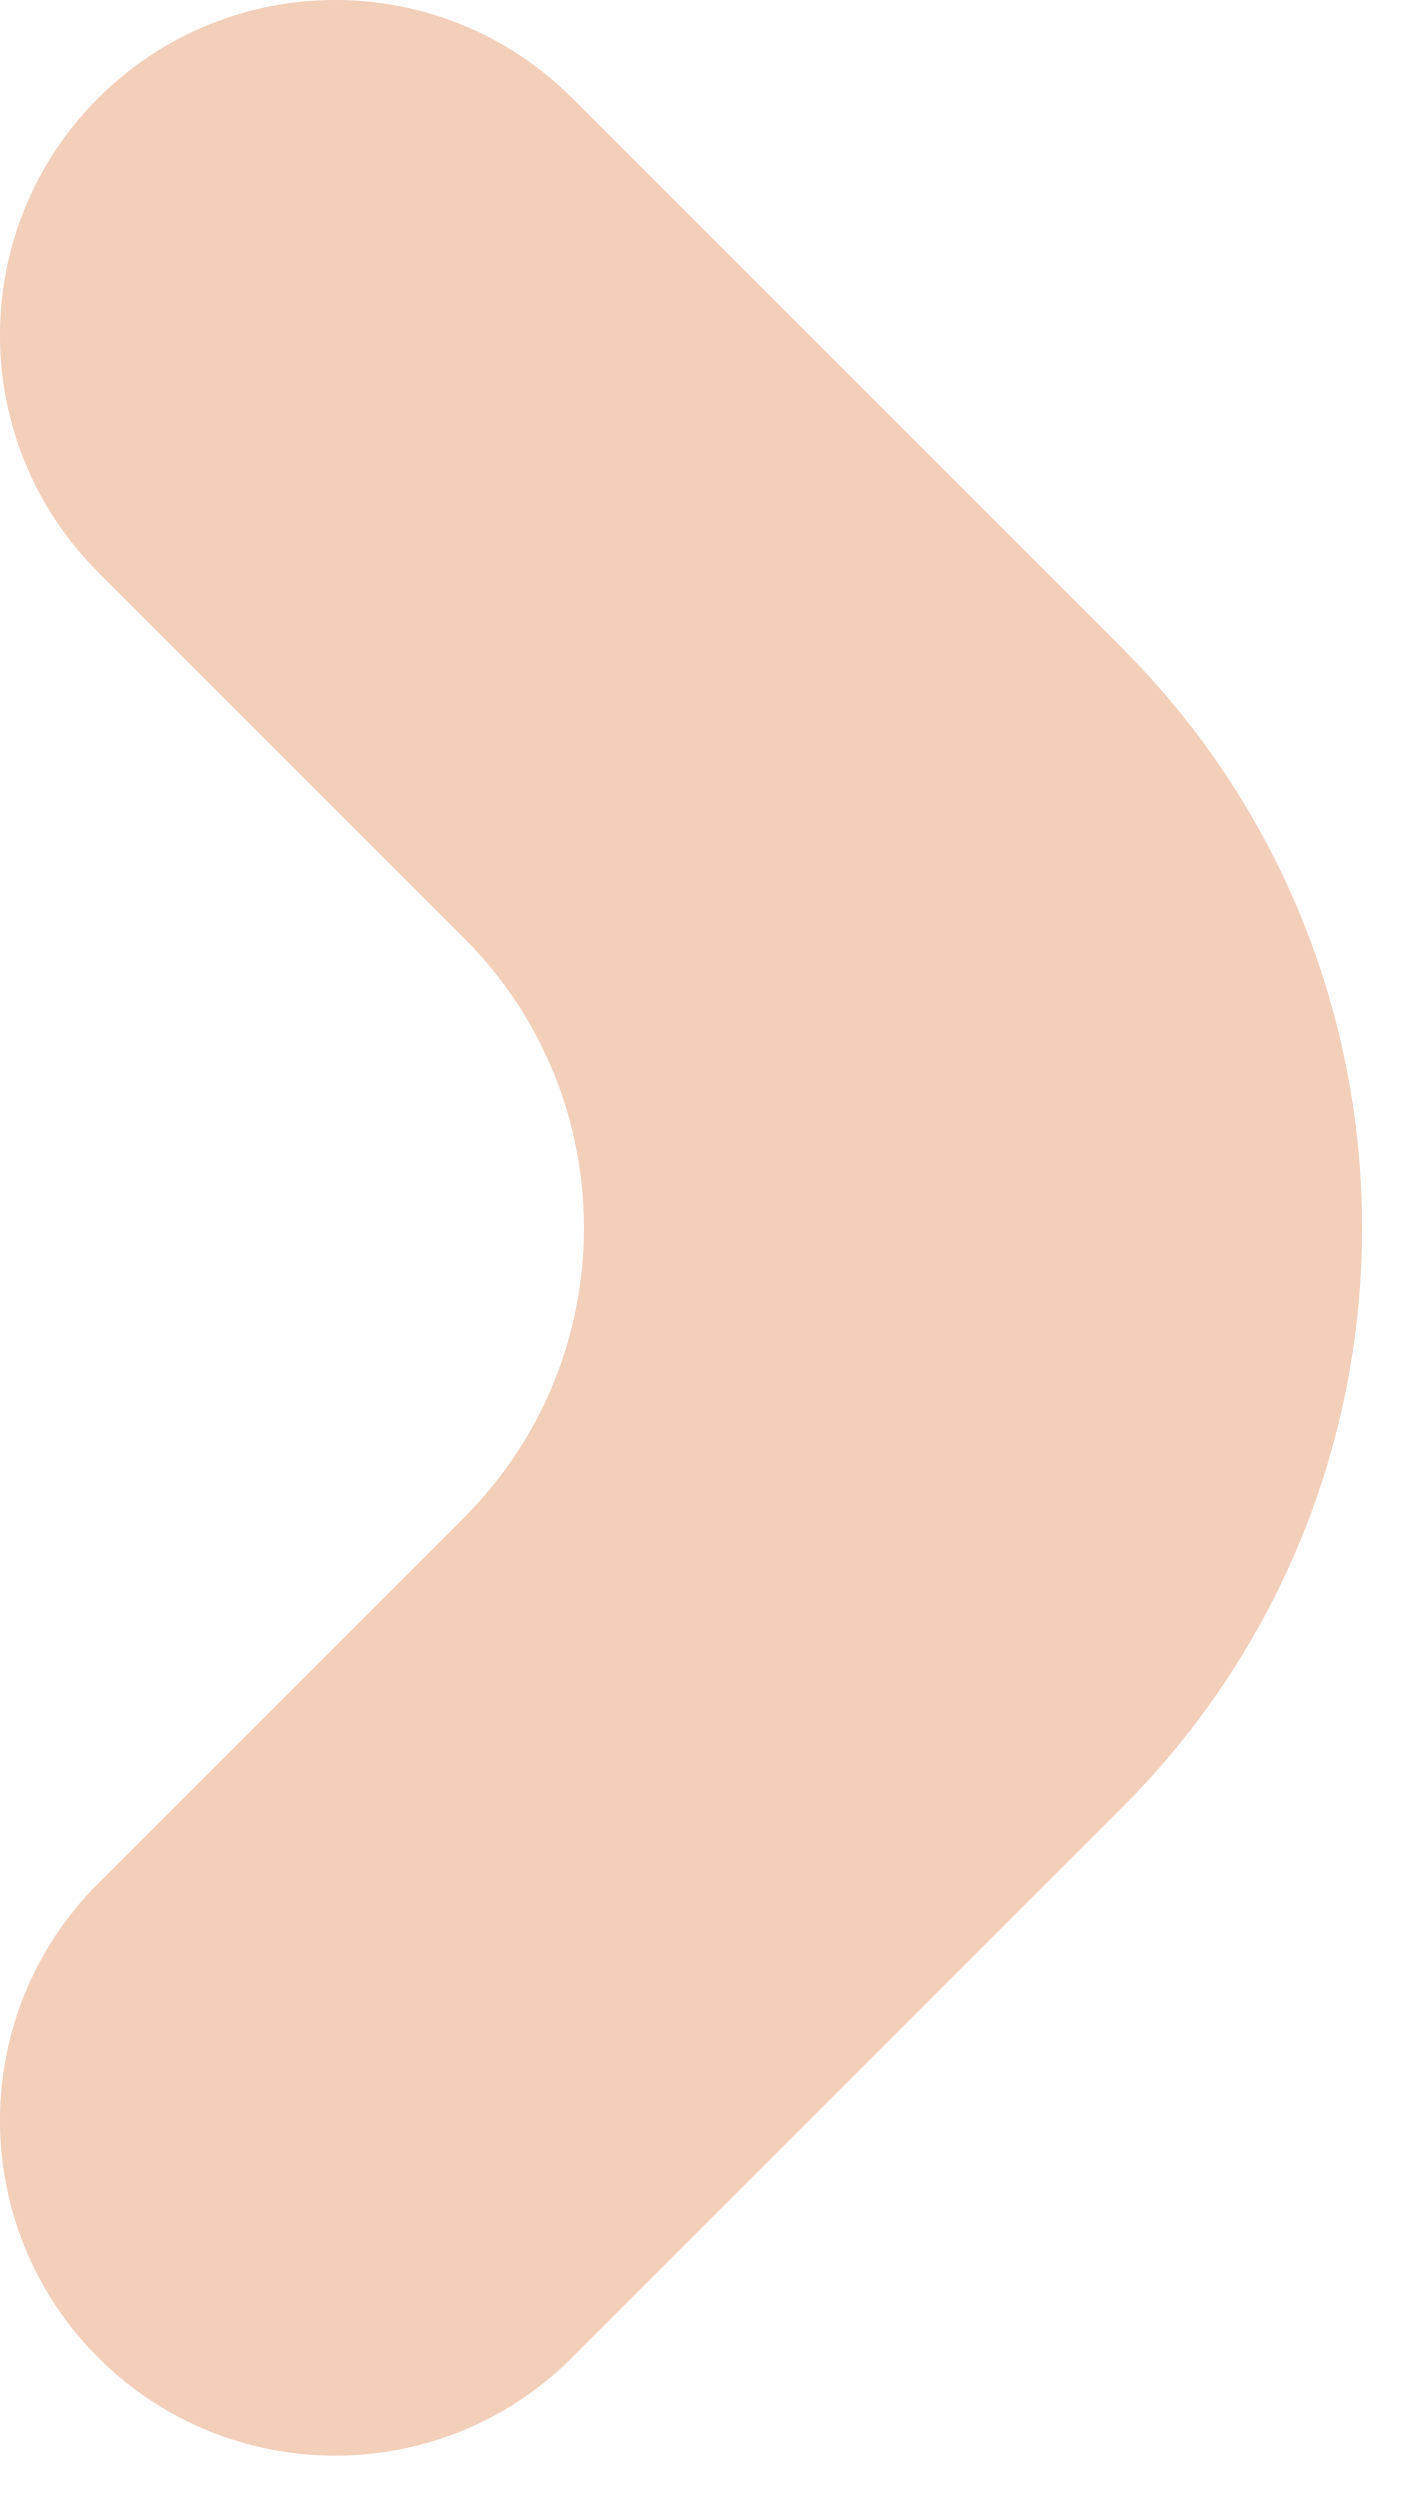
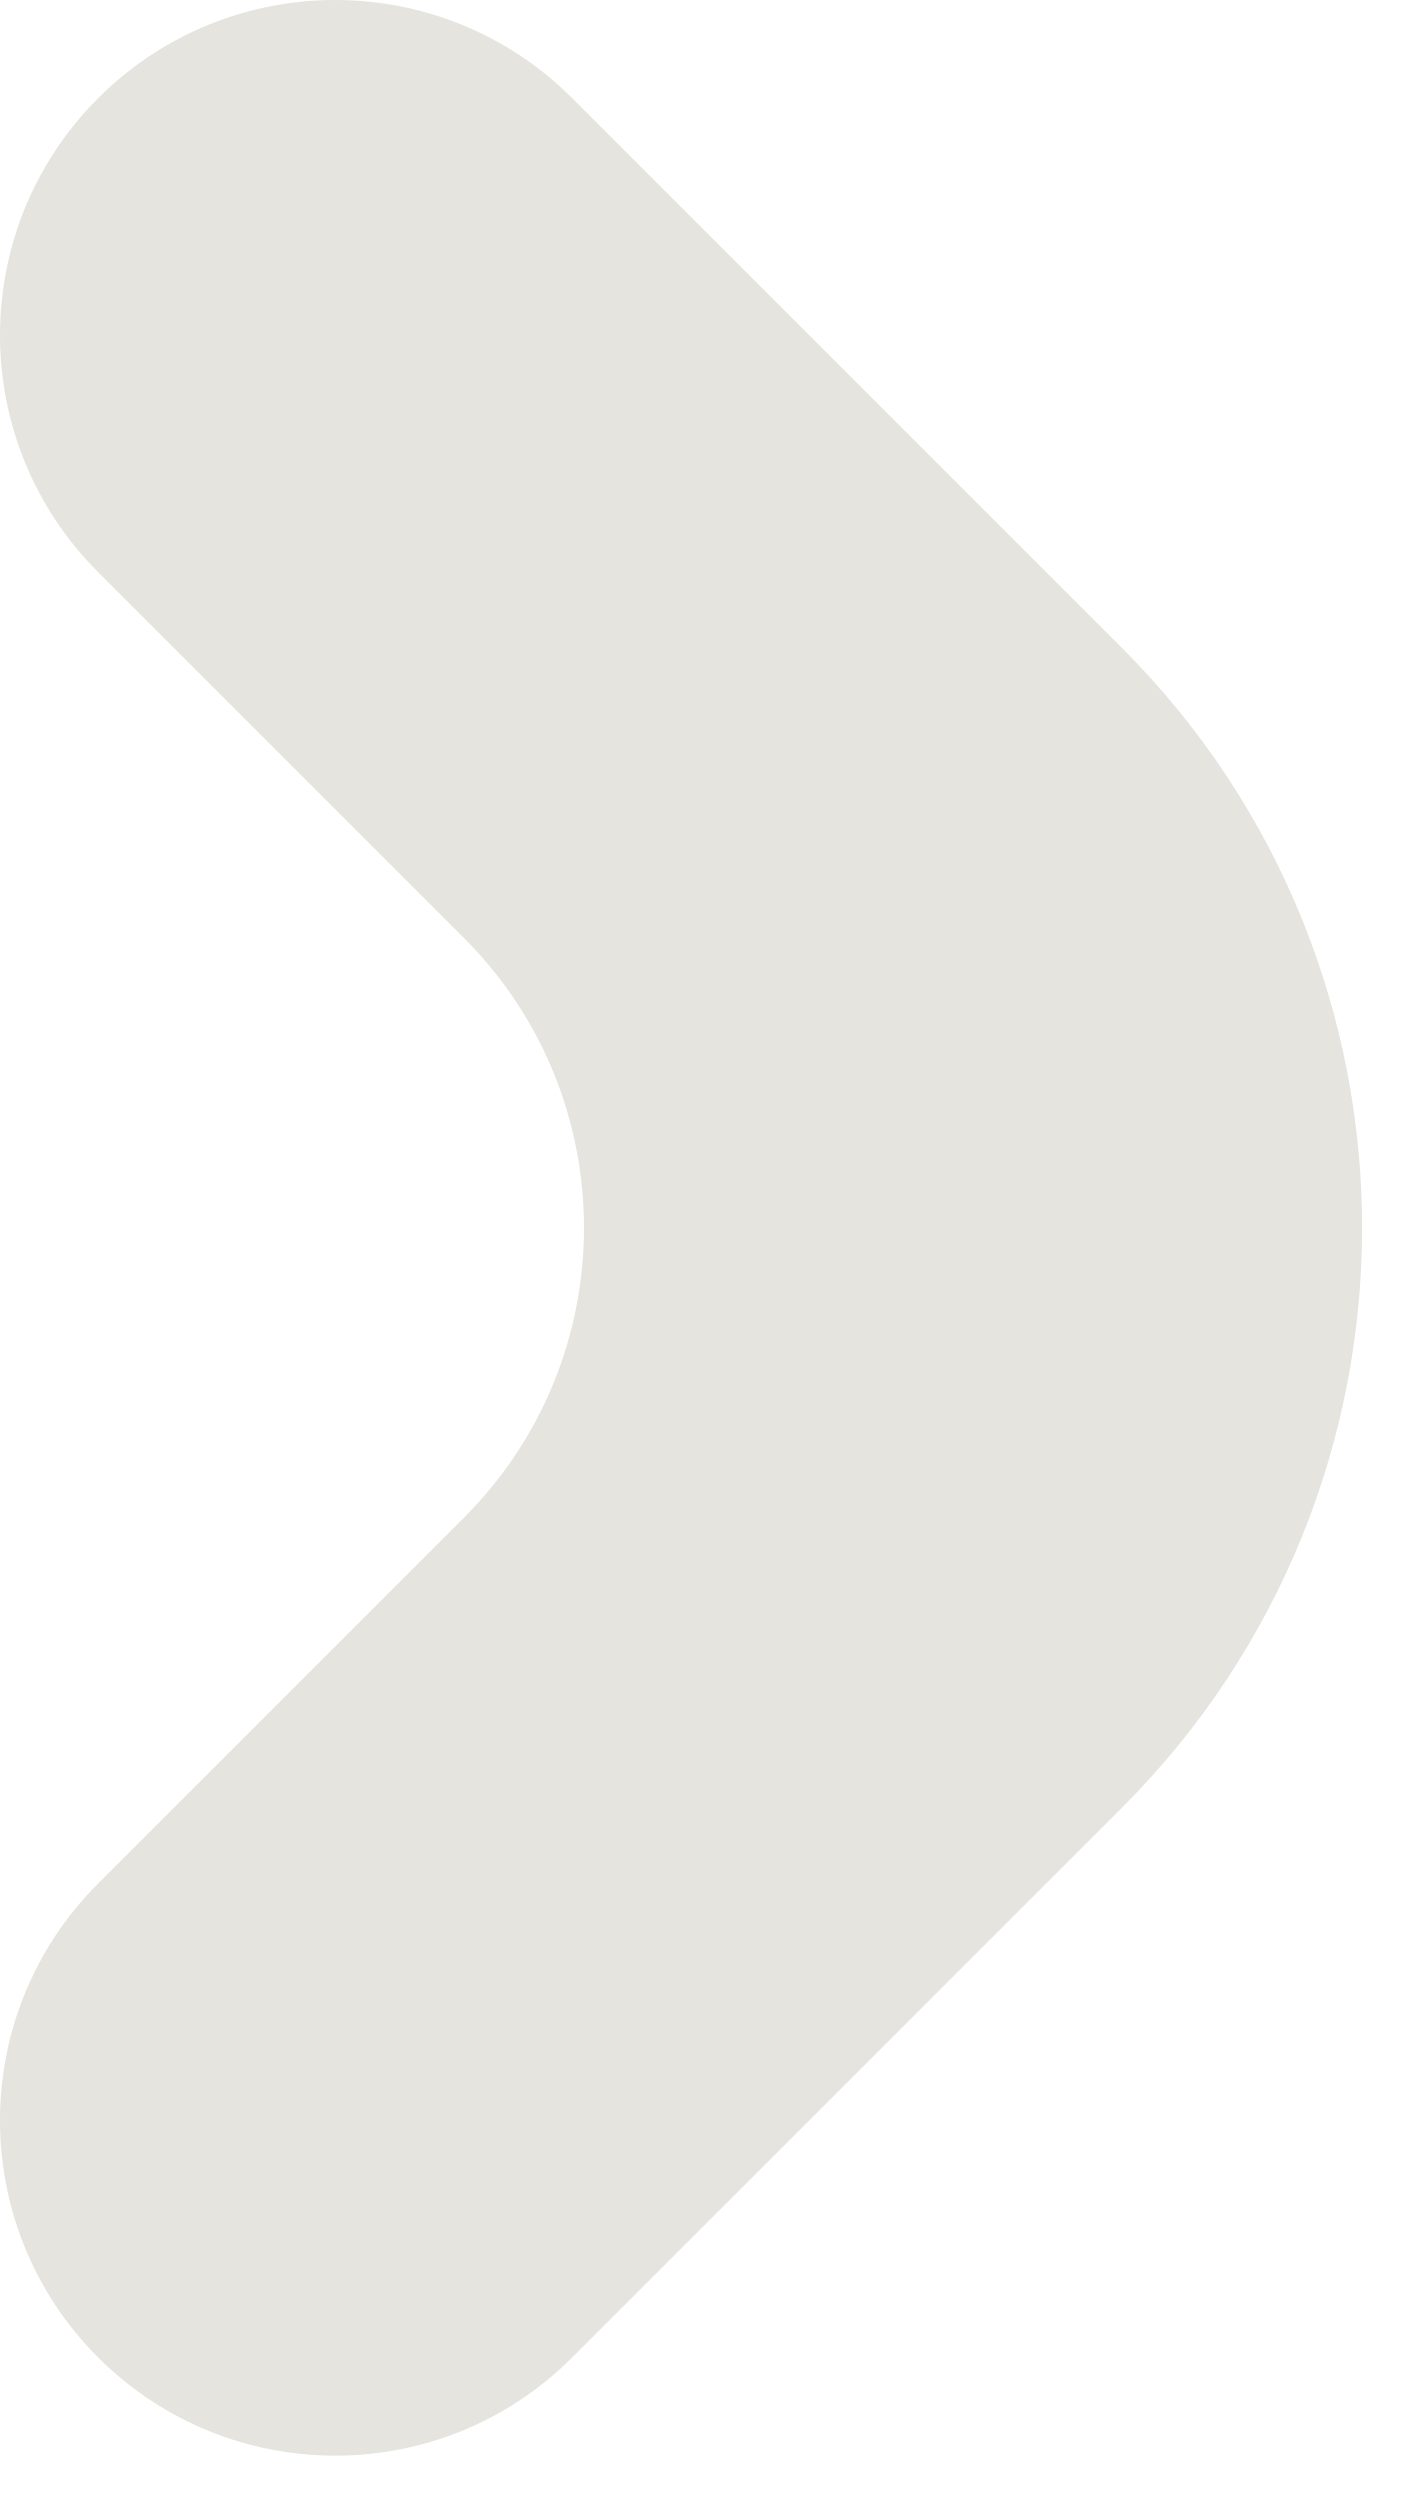
<svg xmlns="http://www.w3.org/2000/svg" width="13" height="23" viewBox="0 0 13 23" fill="none">
-   <path d="M4.267 13.964C5.741 12.491 5.741 10.102 4.267 8.628L0.903 5.264C-0.301 4.06 -0.301 2.108 0.903 0.903C2.108 -0.301 4.06 -0.301 5.264 0.903L10.321 5.96C13.268 8.907 13.268 13.685 10.321 16.632L5.264 21.689C4.06 22.893 2.108 22.893 0.903 21.689C-0.301 20.485 -0.301 18.532 0.903 17.328L4.267 13.964Z" fill="#F3CEB9" />
+   <path d="M4.267 13.964C5.741 12.491 5.741 10.102 4.267 8.628L0.903 5.264C-0.301 4.06 -0.301 2.108 0.903 0.903C2.108 -0.301 4.06 -0.301 5.264 0.903L10.321 5.96C13.268 8.907 13.268 13.685 10.321 16.632L5.264 21.689C4.06 22.893 2.108 22.893 0.903 21.689C-0.301 20.485 -0.301 18.532 0.903 17.328L4.267 13.964Z" fill="#E5E4DF" />
</svg>
